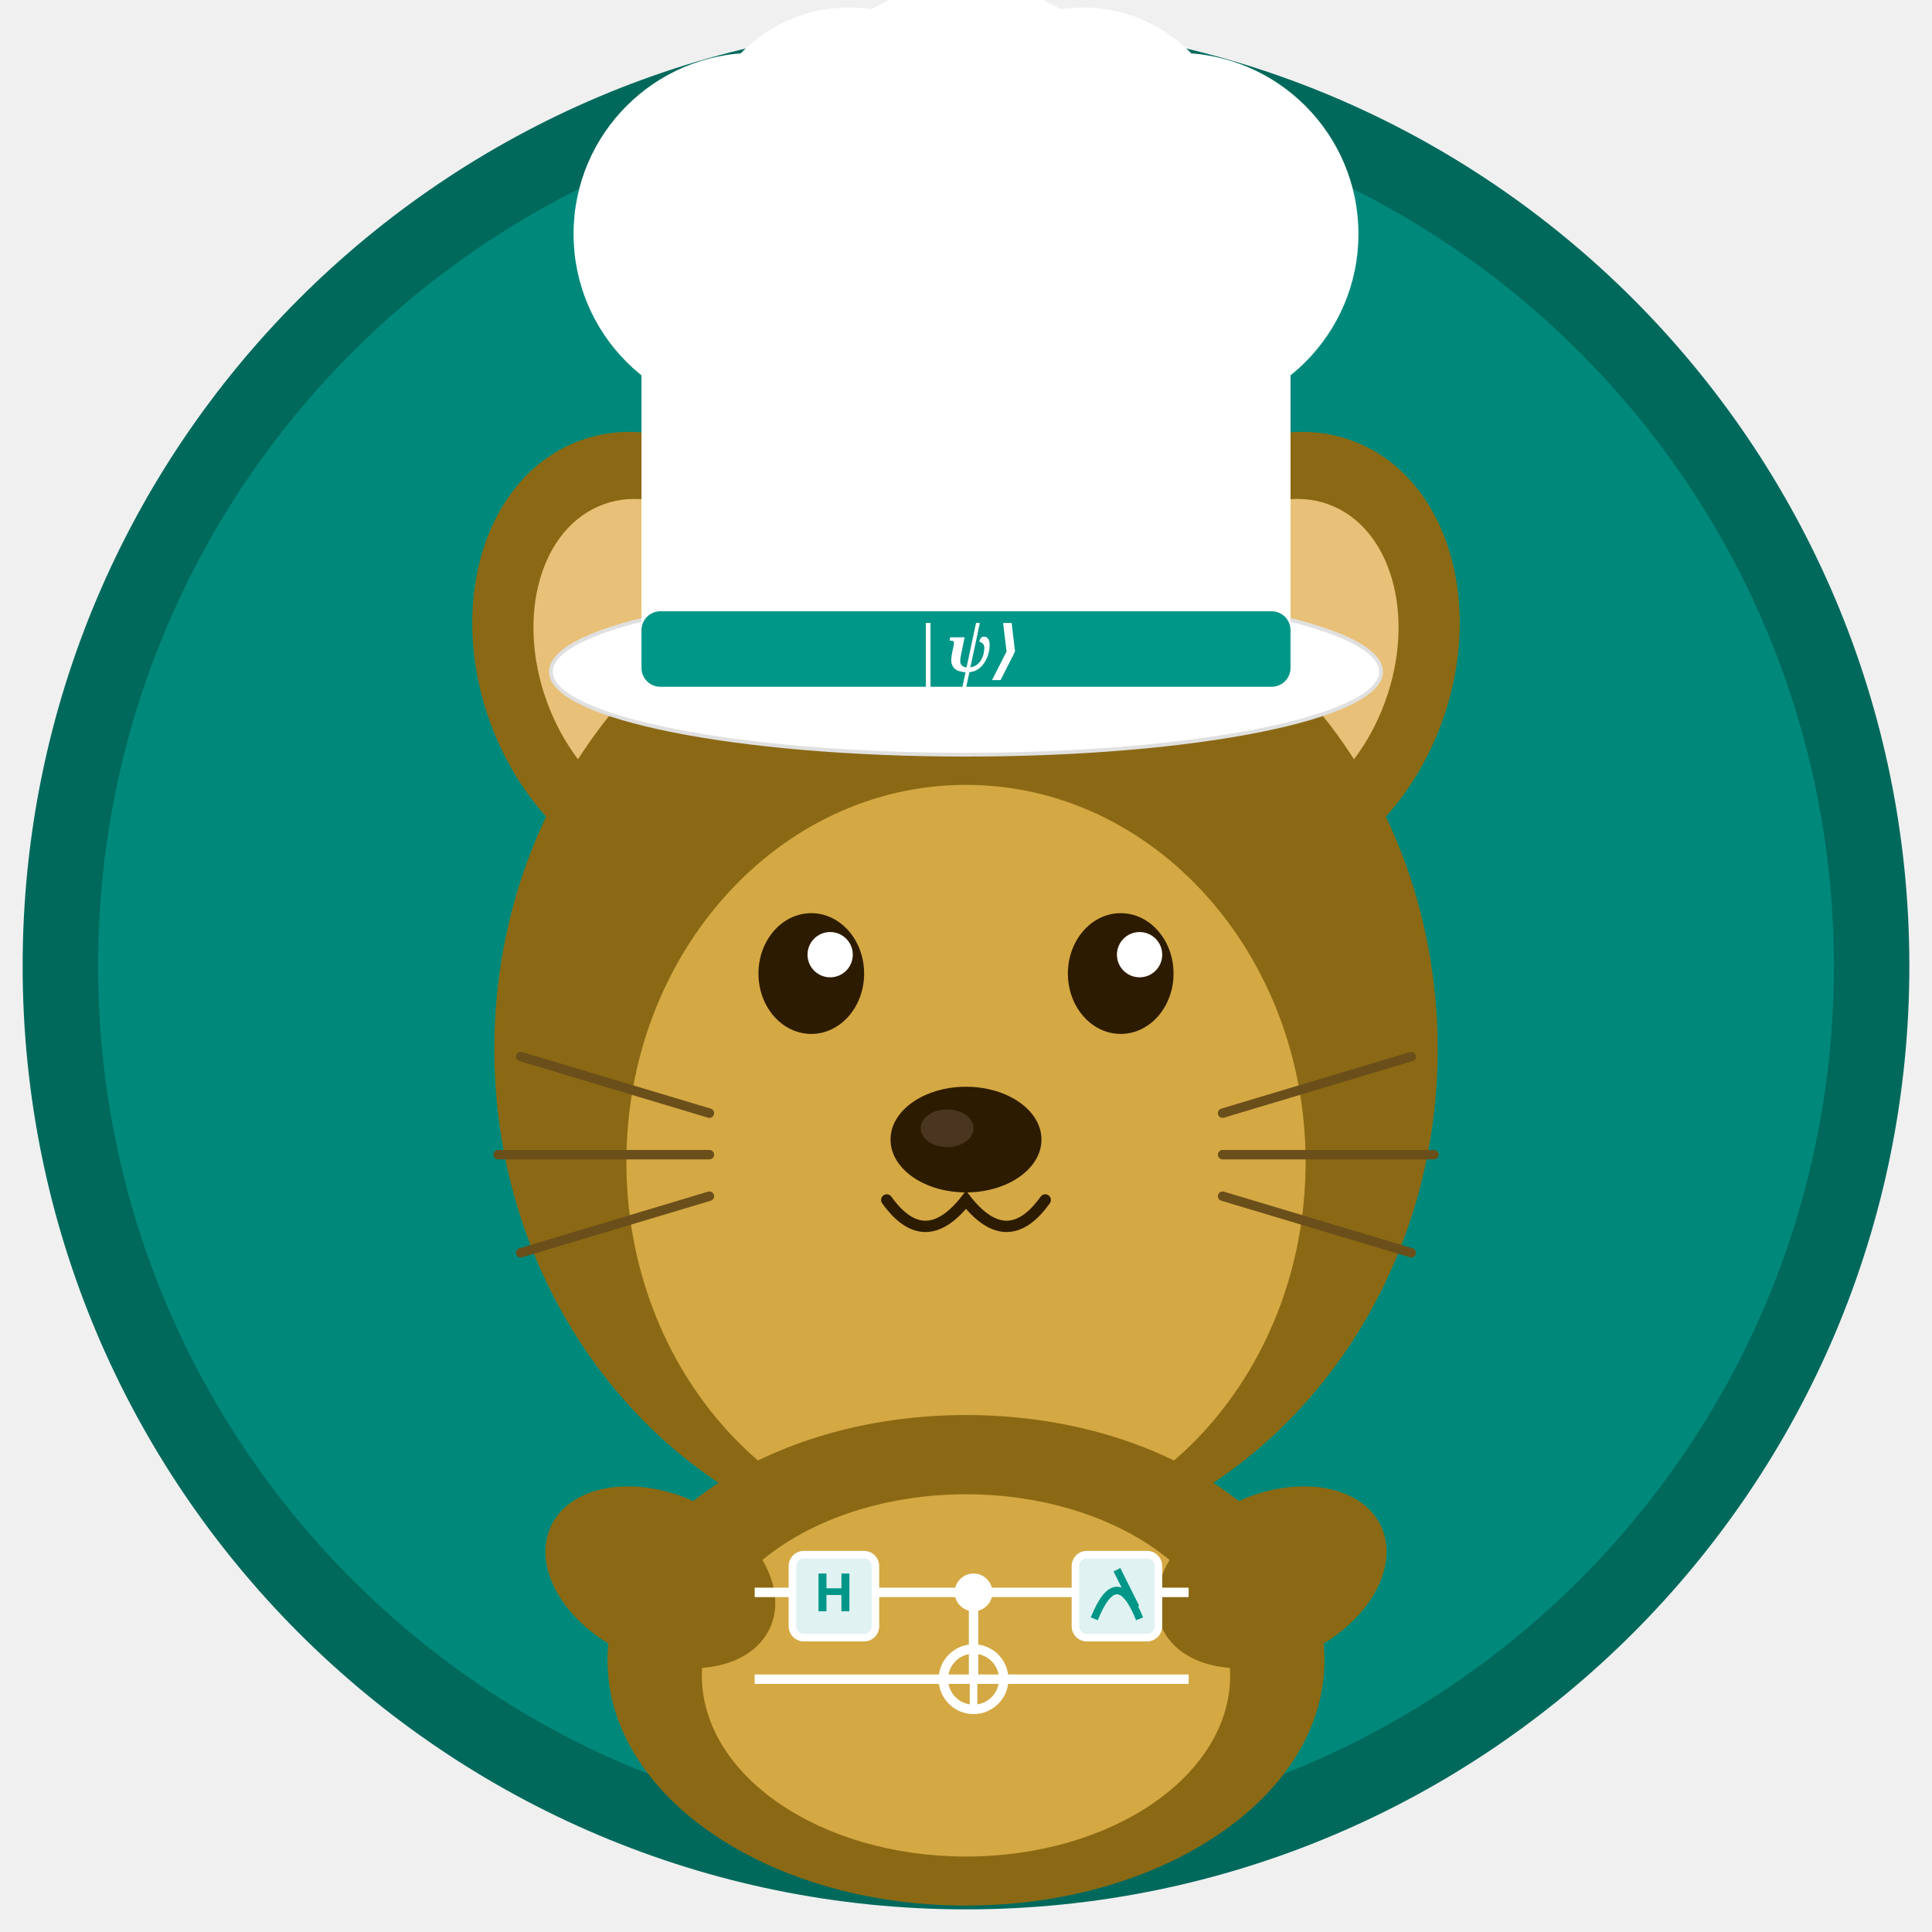
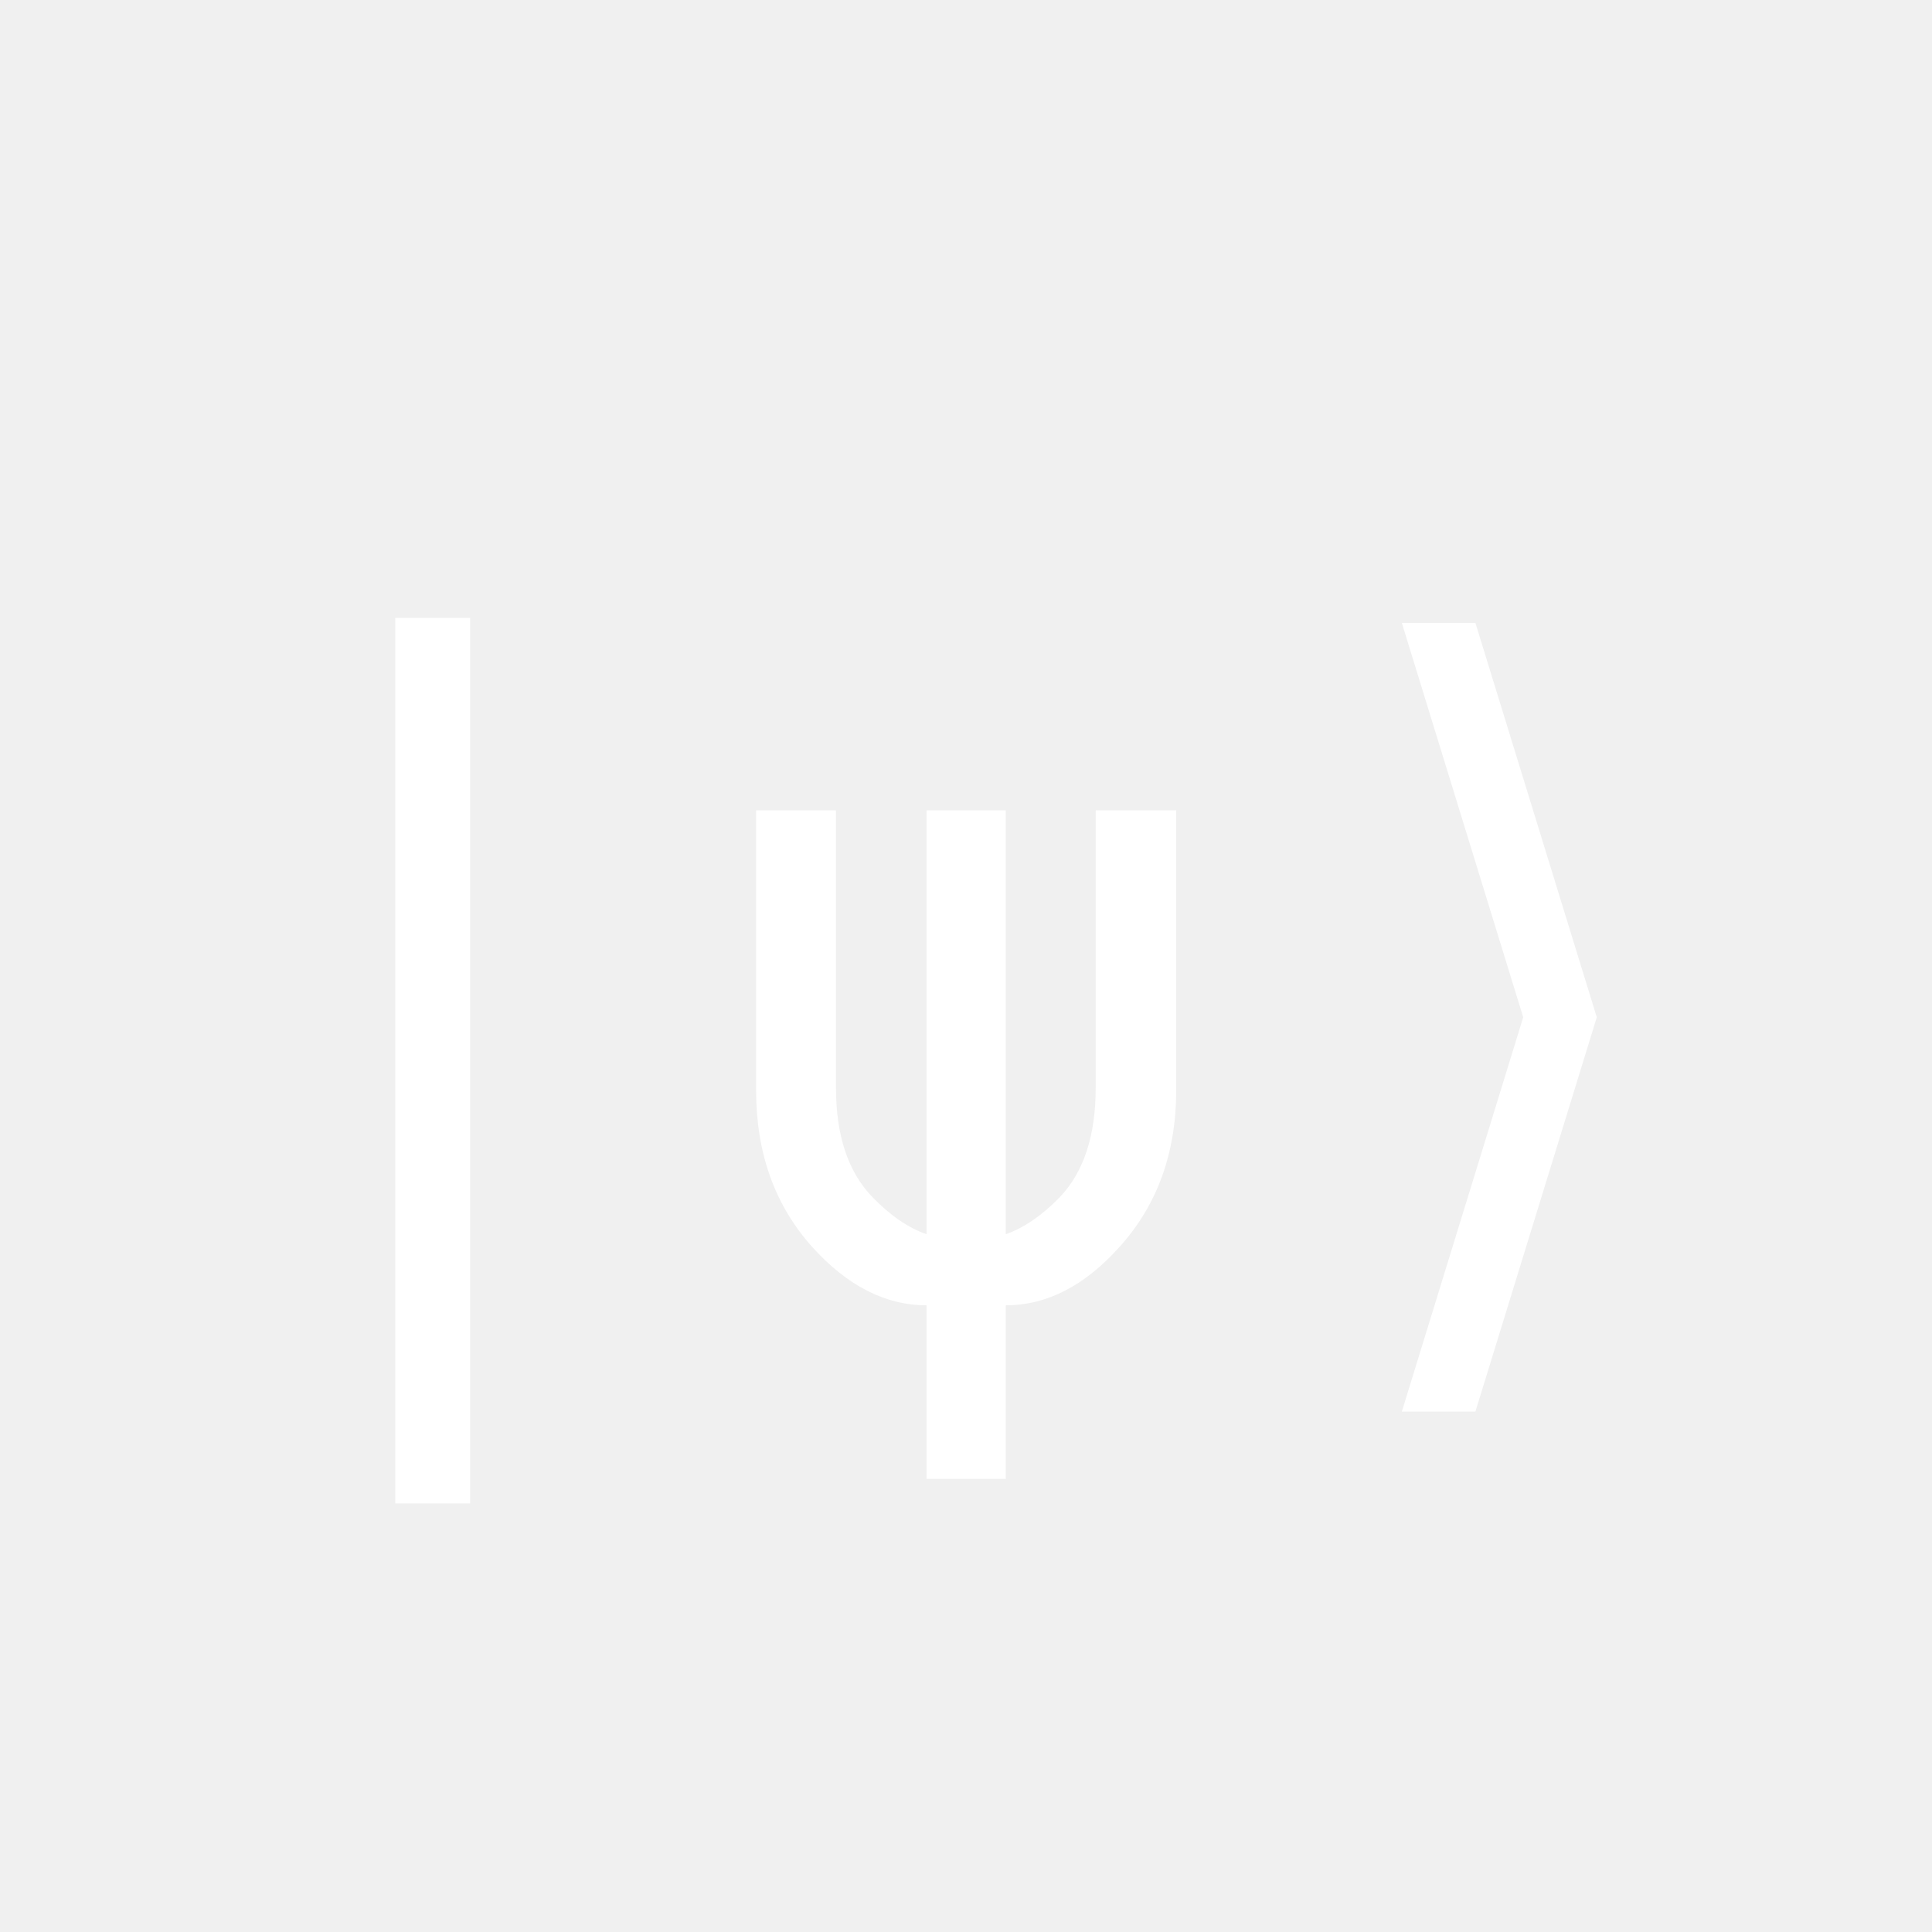
- <svg xmlns="http://www.w3.org/2000/svg" viewBox="0 0 512 512" width="512" height="512">
-   <defs>
-     <style>
-       .body { fill: #8B6914; }
-       .belly { fill: #D4A843; }
-       .ear-inner { fill: #E8C078; }
-       .nose { fill: #2D1B00; }
-       .eye { fill: #2D1B00; }
-       .mouth { fill: none; stroke: #2D1B00; stroke-width: 3; stroke-linecap: round; }
-       .hat { fill: #FFFFFF; stroke: #E0E0E0; stroke-width: 1; }
-       .hat-band { fill: #009688; }
-       .whisker { fill: none; stroke: #6B4F1A; stroke-width: 2.5; stroke-linecap: round; }
-     </style>
-   </defs>
-   <circle cx="256" cy="256" r="250" fill="#00695C" />
-   <circle cx="256" cy="256" r="230" fill="#00897B" />
-   <ellipse class="body" cx="175" cy="175" rx="48" ry="62" transform="rotate(-20 175 175)" />
-   <ellipse class="ear-inner" cx="175" cy="175" rx="32" ry="44" transform="rotate(-20 175 175)" />
-   <ellipse class="body" cx="337" cy="175" rx="48" ry="62" transform="rotate(20 337 175)" />
-   <ellipse class="ear-inner" cx="337" cy="175" rx="32" ry="44" transform="rotate(20 337 175)" />
-   <ellipse class="body" cx="256" cy="278" rx="125" ry="135" />
-   <ellipse class="belly" cx="256" cy="308" rx="90" ry="100" />
-   <ellipse class="eye" cx="215" cy="258" rx="14" ry="16" />
-   <ellipse class="eye" cx="297" cy="258" rx="14" ry="16" />
-   <ellipse fill="#FFFFFF" cx="220" cy="253" rx="6" ry="6" />
-   <ellipse fill="#FFFFFF" cx="302" cy="253" rx="6" ry="6" />
-   <ellipse class="nose" cx="256" cy="302" rx="20" ry="14" />
-   <ellipse fill="#4A3520" cx="251" cy="299" rx="7" ry="5" />
-   <path class="mouth" d="M 235 318 Q 245 332 256 318 Q 267 332 277 318" />
-   <ellipse fill="#D4A843" opacity="0.5" cx="195" cy="305" rx="18" ry="12" />
-   <ellipse fill="#D4A843" opacity="0.5" cx="317" cy="305" rx="18" ry="12" />
-   <line class="whisker" x1="188" y1="295" x2="138" y2="280" />
-   <line class="whisker" x1="188" y1="306" x2="132" y2="306" />
-   <line class="whisker" x1="188" y1="317" x2="138" y2="332" />
-   <line class="whisker" x1="324" y1="295" x2="374" y2="280" />
-   <line class="whisker" x1="324" y1="306" x2="380" y2="306" />
-   <line class="whisker" x1="324" y1="317" x2="374" y2="332" />
-   <ellipse class="hat" cx="256" cy="178" rx="110" ry="22" />
-   <rect fill="#FFFFFF" x="170" y="68" width="172" height="110" rx="12" />
-   <circle fill="#FFFFFF" cx="200" cy="62" r="48" />
-   <circle fill="#FFFFFF" cx="256" cy="48" r="52" />
-   <circle fill="#FFFFFF" cx="312" cy="62" r="48" />
-   <circle fill="#FFFFFF" cx="225" cy="42" r="40" />
-   <circle fill="#FFFFFF" cx="287" cy="42" r="40" />
-   <circle fill="#FFFFFF" cx="256" cy="32" r="38" />
-   <rect class="hat-band" x="170" y="162" width="172" height="20" rx="5" />
-   <text x="256" y="178" text-anchor="middle" font-family="serif" font-style="italic" font-size="17" fill="#FFFFFF" font-weight="bold">|ψ⟩</text>
-   <ellipse class="body" cx="256" cy="440" rx="95" ry="65" />
-   <ellipse class="belly" cx="256" cy="444" rx="70" ry="48" />
-   <ellipse class="body" cx="175" cy="418" rx="32" ry="22" transform="rotate(25 175 418)" />
-   <ellipse class="body" cx="337" cy="418" rx="32" ry="22" transform="rotate(-25 337 418)" />
-   <line stroke="#FFFFFF" stroke-width="2.5" x1="200" y1="422" x2="315" y2="422" />
-   <line stroke="#FFFFFF" stroke-width="2.5" x1="200" y1="445" x2="315" y2="445" />
-   <rect fill="#E0F2F1" stroke="#FFFFFF" stroke-width="2" x="210" y="412" width="22" height="22" rx="3" />
-   <text x="221" y="427" text-anchor="middle" font-family="sans-serif" font-weight="bold" font-size="14" fill="#009688">H</text>
-   <circle fill="#FFFFFF" cx="258" cy="422" r="5" />
-   <line stroke="#FFFFFF" stroke-width="2.5" x1="258" y1="422" x2="258" y2="445" />
-   <circle fill="none" stroke="#FFFFFF" stroke-width="2.5" cx="258" cy="445" r="8" />
-   <line stroke="#FFFFFF" stroke-width="2" x1="250" y1="445" x2="266" y2="445" />
-   <line stroke="#FFFFFF" stroke-width="2" x1="258" y1="437" x2="258" y2="453" />
-   <rect fill="#E0F2F1" stroke="#FFFFFF" stroke-width="2" x="285" y="412" width="22" height="22" rx="3" />
-   <path fill="none" stroke="#009688" stroke-width="2" d="M 290 429 Q 296 414 302 429" />
-   <line stroke="#009688" stroke-width="2" x1="296" y1="416" x2="301" y2="426" />
+ <svg xmlns="http://www.w3.org/2000/svg" viewBox="0 0 48 48" width="48" height="48">
+   <text x="50%" y="54%" dominant-baseline="middle" text-anchor="middle" font-family="JetBrains Mono, monospace" font-size="22" font-weight="500" fill="white">|ψ⟩</text>
</svg>
